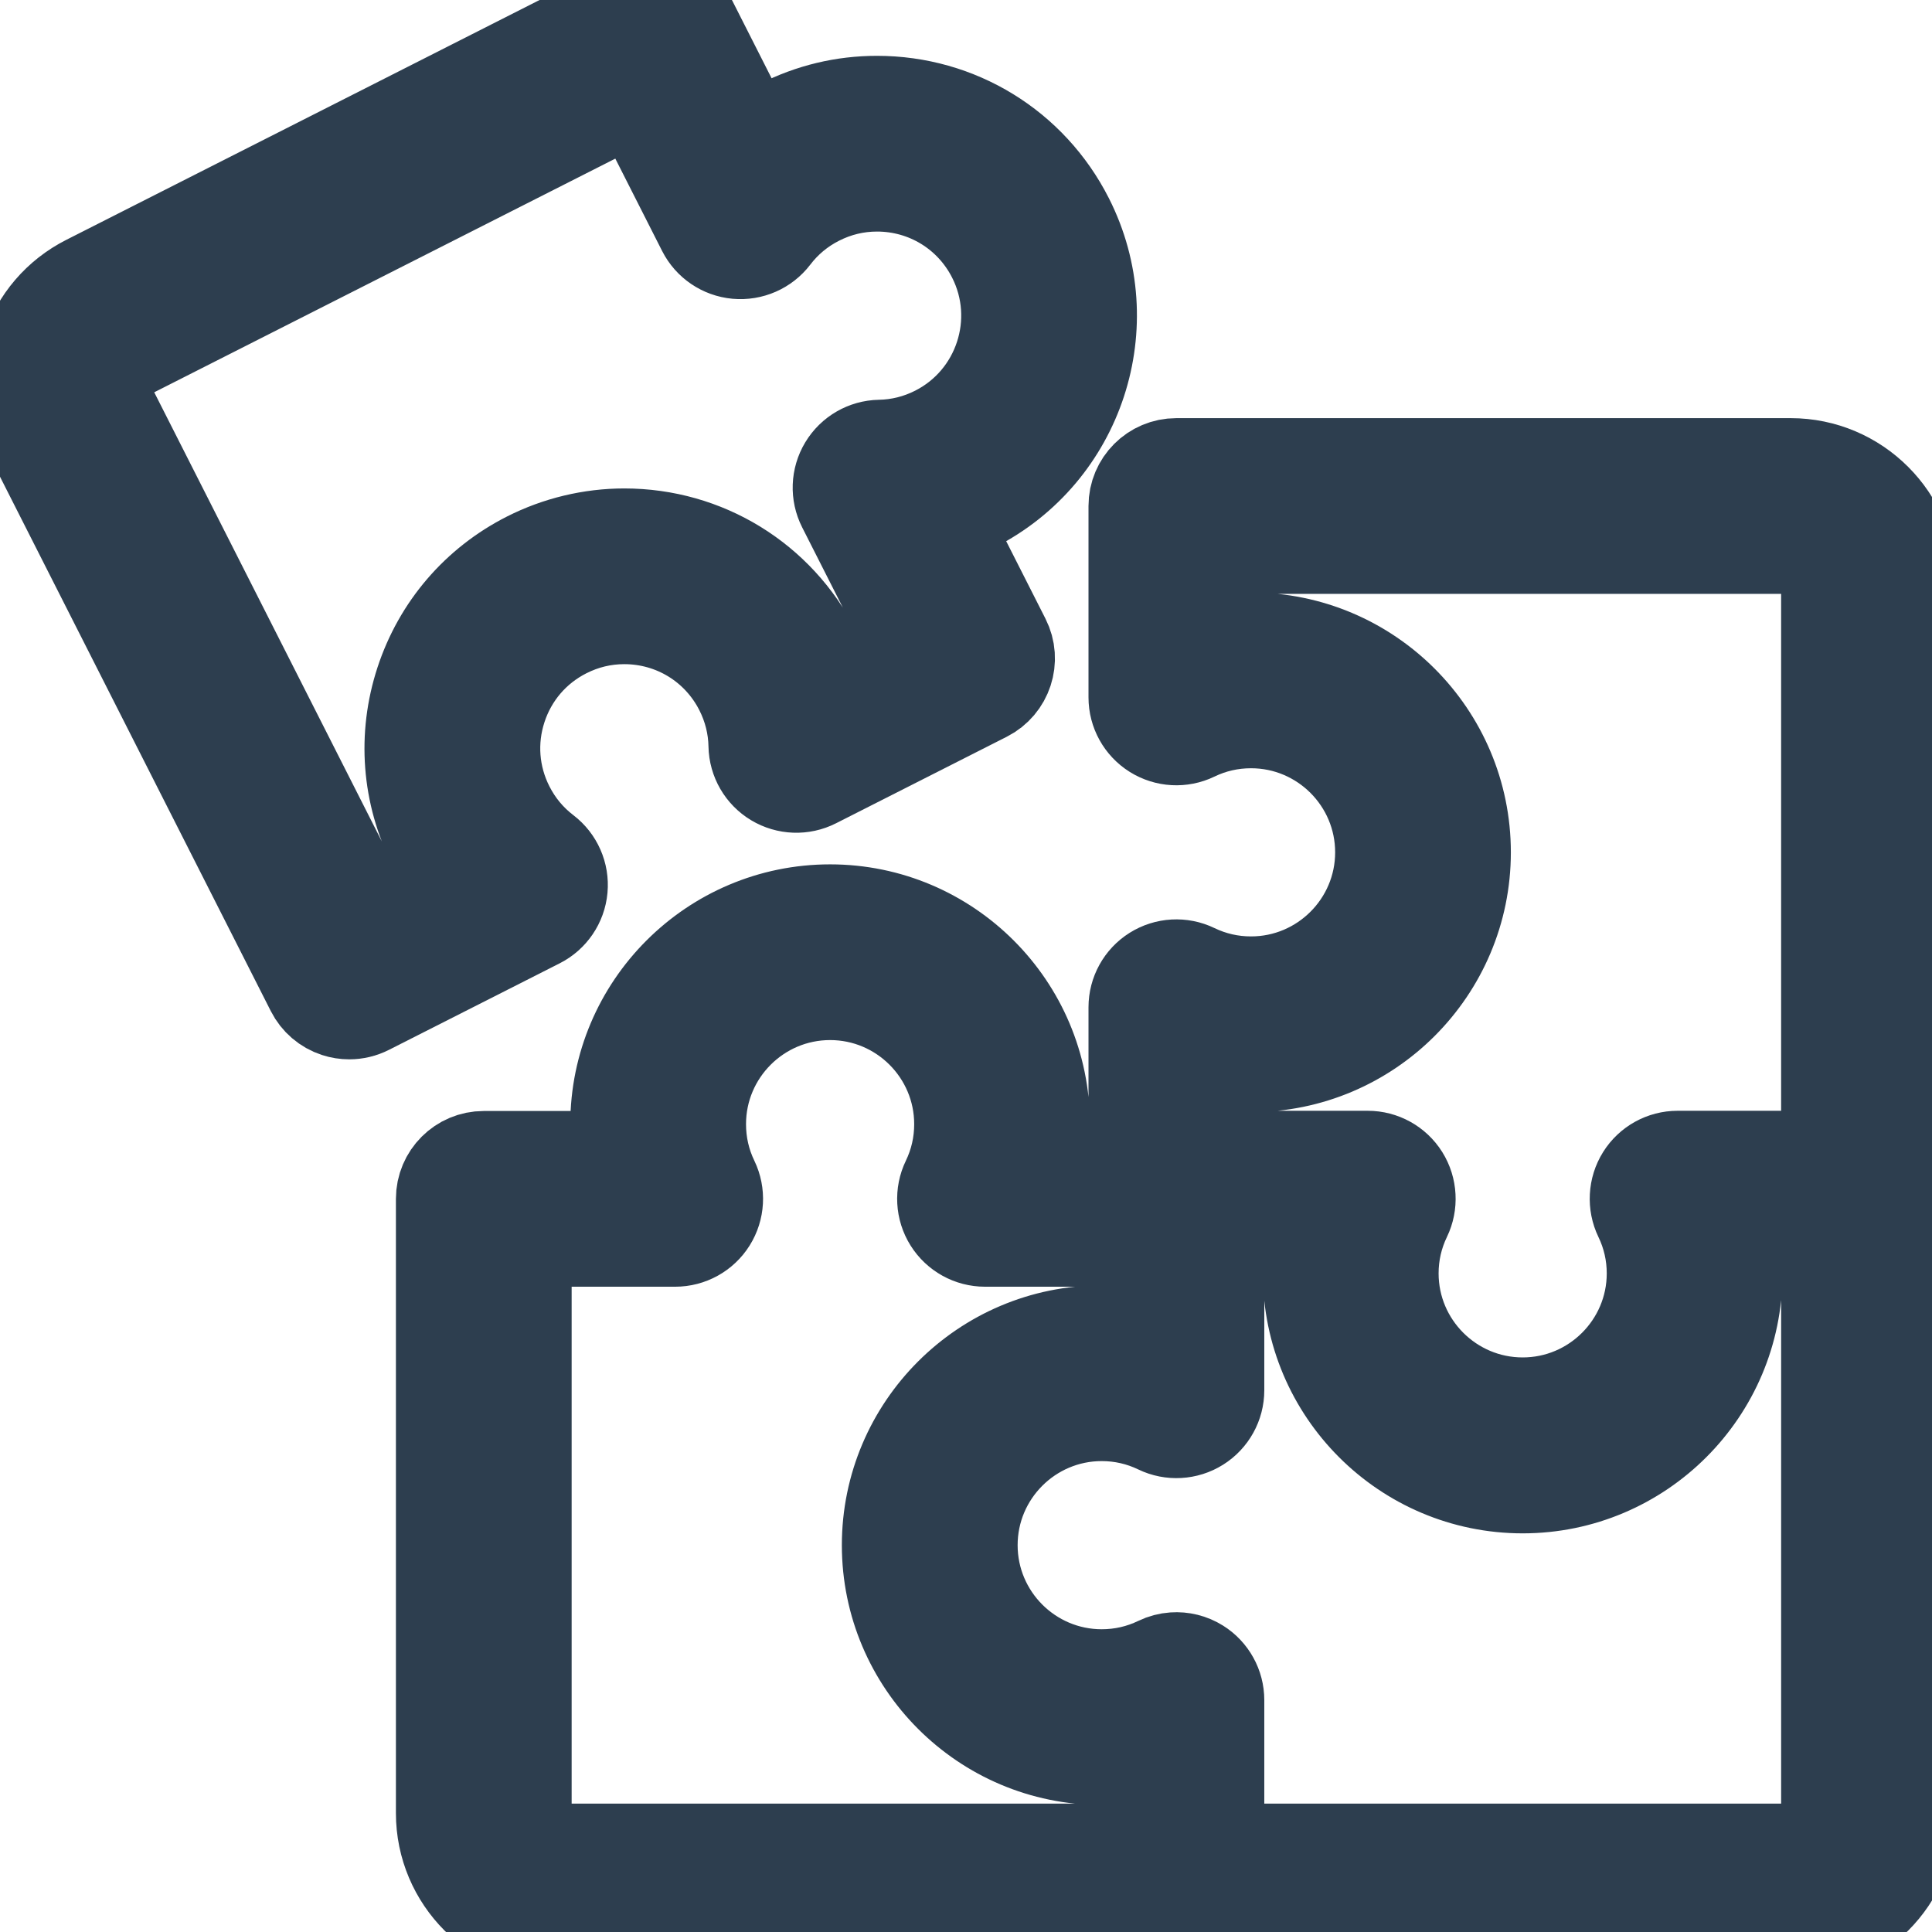
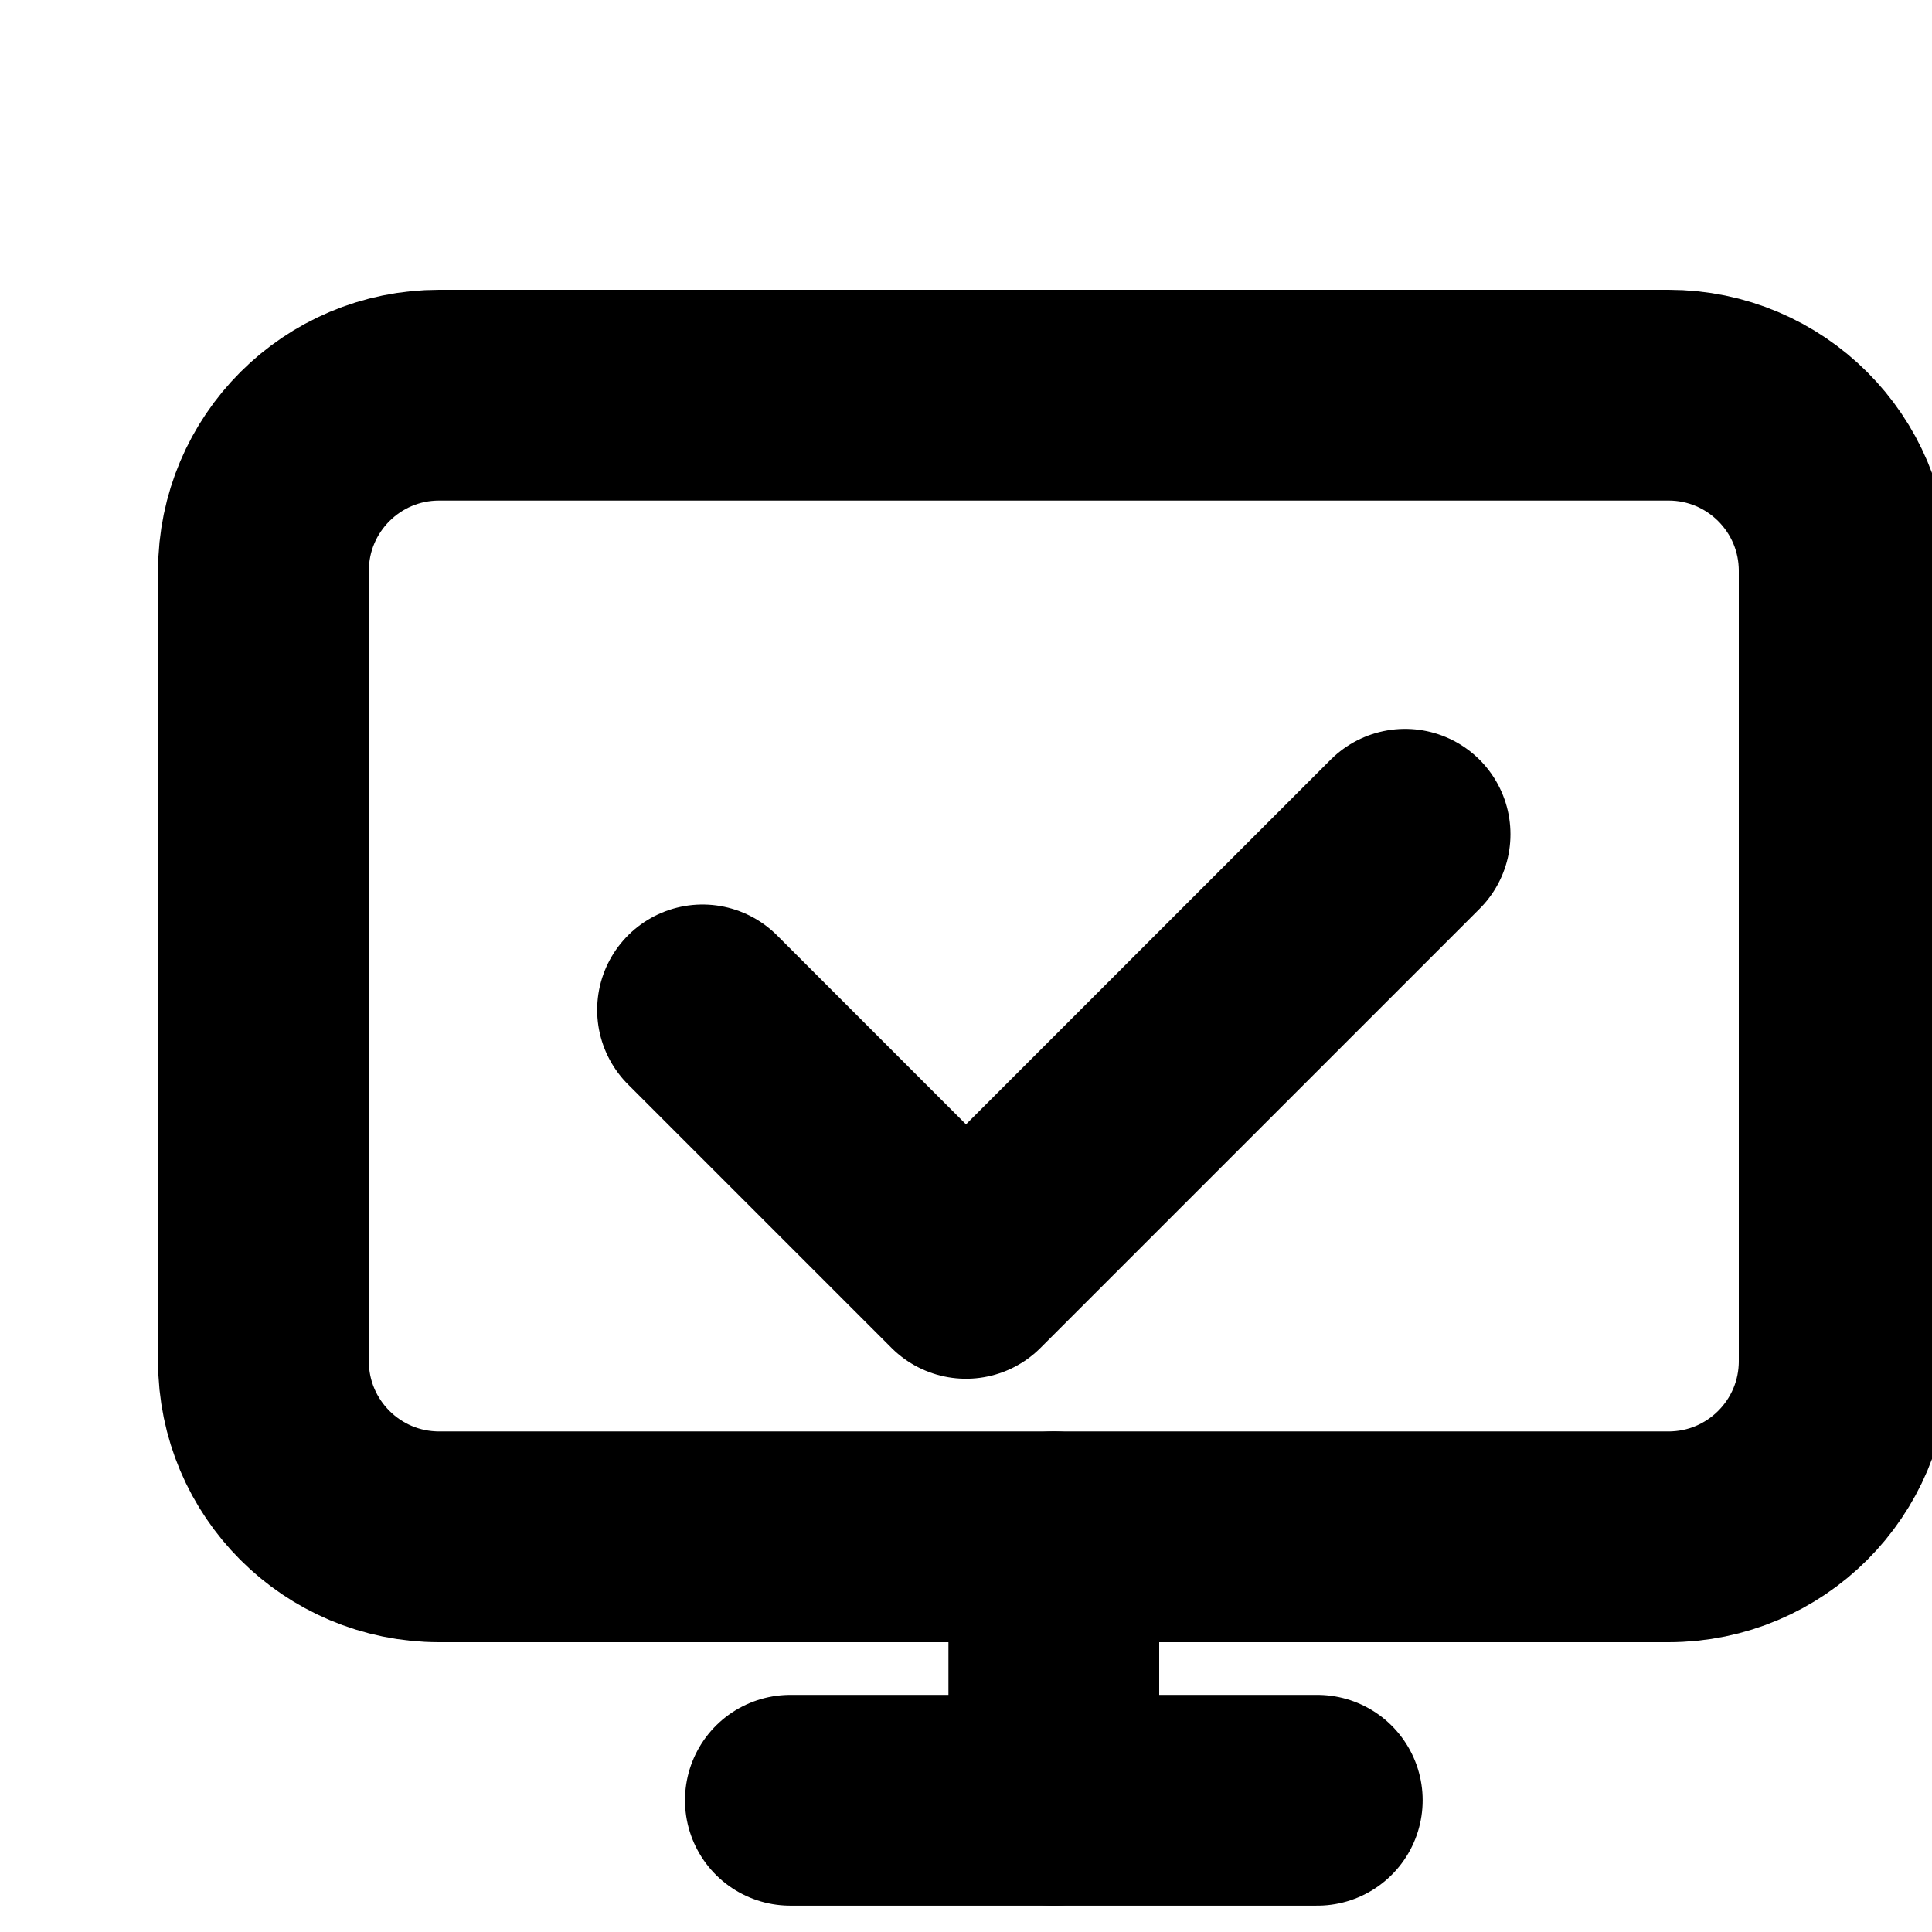
- <svg xmlns="http://www.w3.org/2000/svg" fill="#2d3e4f" height="512px" width="512px" version="1.1" id="Capa_1" viewBox="0 0 357.51 357.51" xml:space="preserve" stroke="#2d3e4f" stroke-width="17.518">
-   <g id="SVGRepo_bgCarrier" stroke-width="0" />
-   <g id="SVGRepo_tracerCarrier" stroke-linecap="round" stroke-linejoin="round" stroke="#CCCCCC" stroke-width="0.715" />
-   <g id="SVGRepo_iconCarrier">
-     <g>
-       <g>
-         <path d="M353.352,108.129c0-12.128-9.865-21.994-21.994-21.994H217.682c-4.143,0-7.5,3.357-7.5,7.5v35.42 c0,2.581,1.326,4.982,3.514,6.354c2.186,1.371,4.928,1.523,7.248,0.399c3.305-1.596,6.857-2.405,10.561-2.405 c13.408,0,24.318,10.909,24.318,24.318c0,13.408-10.91,24.317-24.318,24.317c-3.703,0-7.256-0.81-10.561-2.405 c-2.322-1.123-5.063-0.97-7.248,0.399c-2.188,1.372-3.514,3.772-3.514,6.354v27.959h-17.758c0.334-2.073,0.502-4.184,0.502-6.324 c0-21.679-17.639-39.316-39.318-39.316c-21.682,0-39.318,17.638-39.318,39.316c0,2.14,0.168,4.25,0.502,6.324h-25.27 c-4.143,0-7.5,3.357-7.5,7.5V335.52c0,12.128,9.865,21.994,21.994,21.994H331.36c12.127,0,21.992-9.866,21.992-21.994V108.129z M97.022,335.52V229.344h27.92c2.58,0,4.98-1.327,6.352-3.513c1.373-2.186,1.523-4.924,0.402-7.248 c-1.598-3.308-2.406-6.862-2.406-10.564c0-13.408,10.908-24.316,24.318-24.316c13.408,0,24.318,10.908,24.318,24.316 c0,3.703-0.811,7.257-2.406,10.563c-1.123,2.324-0.971,5.063,0.4,7.248c1.373,2.187,3.771,3.514,6.354,3.514h27.908v17.768 c-2.07-0.332-4.176-0.5-6.313-0.5c-0.002,0-0.004,0-0.004,0c-0.004,0-0.006,0-0.008,0c-21.68,0-39.316,17.638-39.316,39.316 c0,21.681,17.637,39.318,39.316,39.318c0.002,0,0.004,0,0.008,0c0,0,0.002,0,0.004,0c2.137,0,4.242-0.168,6.313-0.5v17.768 H104.016C100.159,342.514,97.022,339.377,97.022,335.52z M338.352,335.52c0,3.857-3.137,6.994-6.992,6.994H225.194v-27.92 c0-2.581-1.328-4.98-3.514-6.353c-1.369-0.858-2.951-1.239-4.514-1.13c-0.94,0.064-1.873,0.307-2.746,0.729 c-3.305,1.596-6.855,2.405-10.557,2.406c-13.406-0.004-24.313-10.911-24.313-24.318c0-13.406,10.906-24.313,24.313-24.316 c3.701,0.001,7.252,0.811,10.557,2.406c1.162,0.563,2.43,0.805,3.68,0.734c1.25-0.068,2.484-0.448,3.58-1.136 c2.186-1.372,3.514-3.771,3.514-6.353v-27.92h17.752c-0.33,2.061-0.496,4.156-0.496,6.283c0,0.006,0,0.012,0,0.018 c0,0.007,0,0.014,0,0.021c0,21.681,17.637,39.318,39.316,39.318c21.68,0,39.318-17.638,39.318-39.318c0-0.014,0-0.025,0-0.039 c0-2.127-0.166-4.223-0.496-6.283h17.764V335.52z M338.352,214.305h-27.92c-2.58,0-4.98,1.327-6.352,3.514 c-0.693,1.104-1.072,2.348-1.137,3.609c-0.068,1.248,0.174,2.516,0.734,3.678c1.596,3.305,2.406,6.857,2.406,10.561 c-0.022,13.391-10.922,24.279-24.318,24.279c-13.4,0-24.305-10.898-24.316-24.298c0.002-3.696,0.813-7.243,2.404-10.541 c0.563-1.163,0.805-2.429,0.736-3.679c-0.064-1.261-0.443-2.506-1.135-3.609c-1.373-2.187-3.773-3.514-6.354-3.514h-27.92v-17.77 c2.072,0.334,4.182,0.502,6.322,0.502c21.68,0,39.318-17.638,39.318-39.317c0-21.681-17.639-39.318-39.318-39.318 c-2.141,0-4.25,0.168-6.322,0.502v-17.77h106.176c3.857,0,6.994,3.138,6.994,6.994V214.305z" />
-         <g>
-           <path d="M64.626,187.268c-0.785,0-1.574-0.123-2.334-0.372c-1.891-0.619-3.457-1.963-4.357-3.737L6.548,81.757 c-2.654-5.24-3.111-11.201-1.283-16.785c1.828-5.584,5.721-10.121,10.961-12.776l101.4-51.387c3.693-1.867,8.207-0.394,10.08,3.3 l11.422,22.54c1.699-1.235,3.504-2.339,5.412-3.307c5.57-2.821,11.539-4.252,17.746-4.252c14.912,0,28.361,8.259,35.098,21.552 c9.801,19.338,2.041,43.044-17.297,52.844c-1.908,0.968-3.867,1.771-5.867,2.41l11.424,22.541 c1.873,3.695,0.395,8.208-3.299,10.08l-31.594,16.012c-2.303,1.168-5.043,1.067-7.254-0.261c-2.213-1.33-3.586-3.703-3.637-6.283 c-0.07-3.67-0.955-7.207-2.629-10.513c-4.166-8.222-12.488-13.33-21.715-13.33c-3.83,0-7.52,0.886-10.969,2.634 c-5.793,2.936-10.098,7.952-12.117,14.126c-2.021,6.173-1.518,12.763,1.418,18.557c1.676,3.305,4.004,6.108,6.922,8.334 c2.051,1.565,3.154,4.076,2.918,6.646c-0.234,2.57-1.775,4.84-4.078,6.006l-31.594,16.013 C66.956,186.996,65.792,187.268,64.626,187.268z M117.716,17.58L23.005,65.577c-1.666,0.844-2.904,2.286-3.484,4.062 c-0.582,1.775-0.438,3.672,0.408,5.338l47.996,94.712l15.852-8.034c-1.234-1.698-2.338-3.505-3.307-5.414 c-4.748-9.368-5.563-20.023-2.295-30.005c3.268-9.98,10.225-18.092,19.594-22.84c5.49-2.782,11.629-4.253,17.748-4.253 c14.91,0,28.359,8.258,35.096,21.551c0.967,1.91,1.771,3.868,2.41,5.868l15.851-8.033l-12.623-24.905 c-1.166-2.303-1.066-5.044,0.264-7.256c1.33-2.212,3.705-3.585,6.285-3.634c3.668-0.069,7.203-0.953,10.508-2.627 c11.959-6.061,16.758-20.723,10.697-32.683c-4.168-8.224-12.49-13.333-21.719-13.333c-3.828,0-7.518,0.886-10.965,2.633 c-3.301,1.672-6.104,4.001-8.332,6.921c-1.566,2.052-4.076,3.148-6.648,2.918c-2.568-0.235-4.838-1.776-6.004-4.078 L117.716,17.58z" />
-         </g>
-       </g>
-     </g>
-   </g>
+ <svg xmlns="http://www.w3.org/2000/svg" width="48" height="48" viewBox="0 0 22 21" fill="none" stroke="currentColor" stroke-width="2.4" stroke-linecap="round" stroke-linejoin="round">
+   <rect x="3" y="4" width="18" height="13" rx="2" />
+   <line x1="9" y1="20" x2="15" y2="20" />
+   <line x1="12" y1="17" x2="12" y2="20" />
+   <polyline points="8 11 11 14 16 9" />
</svg>
